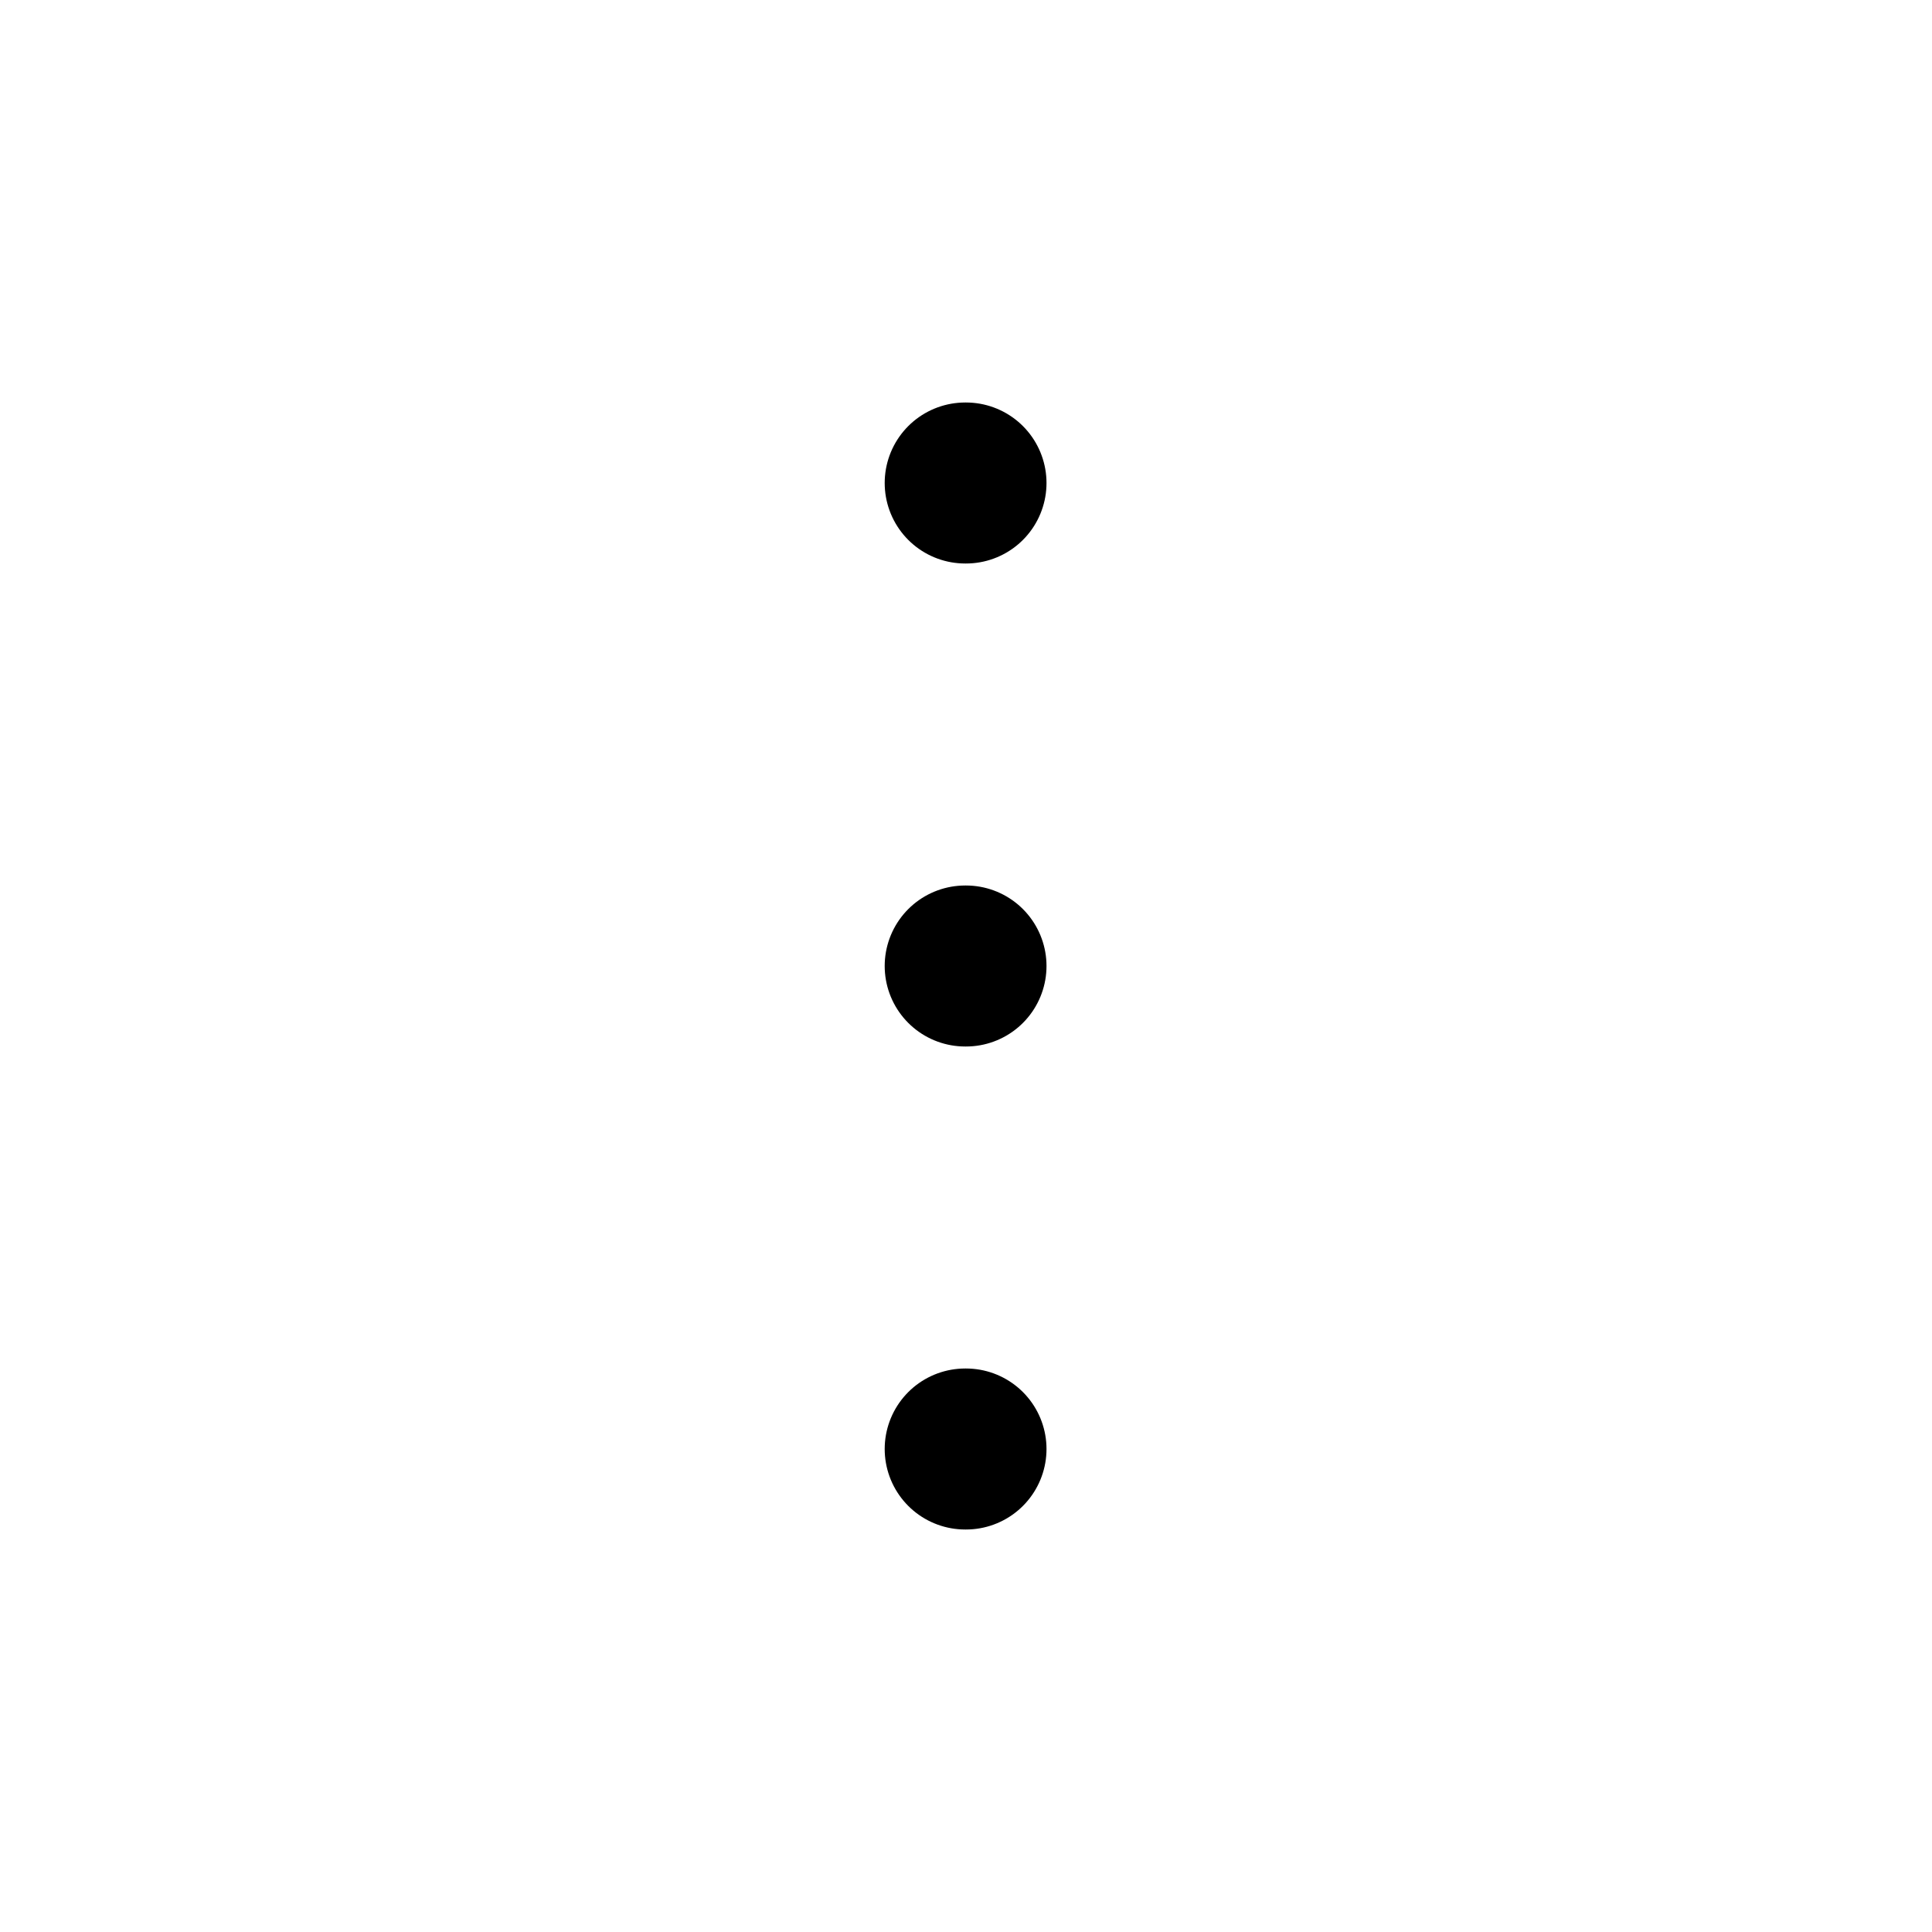
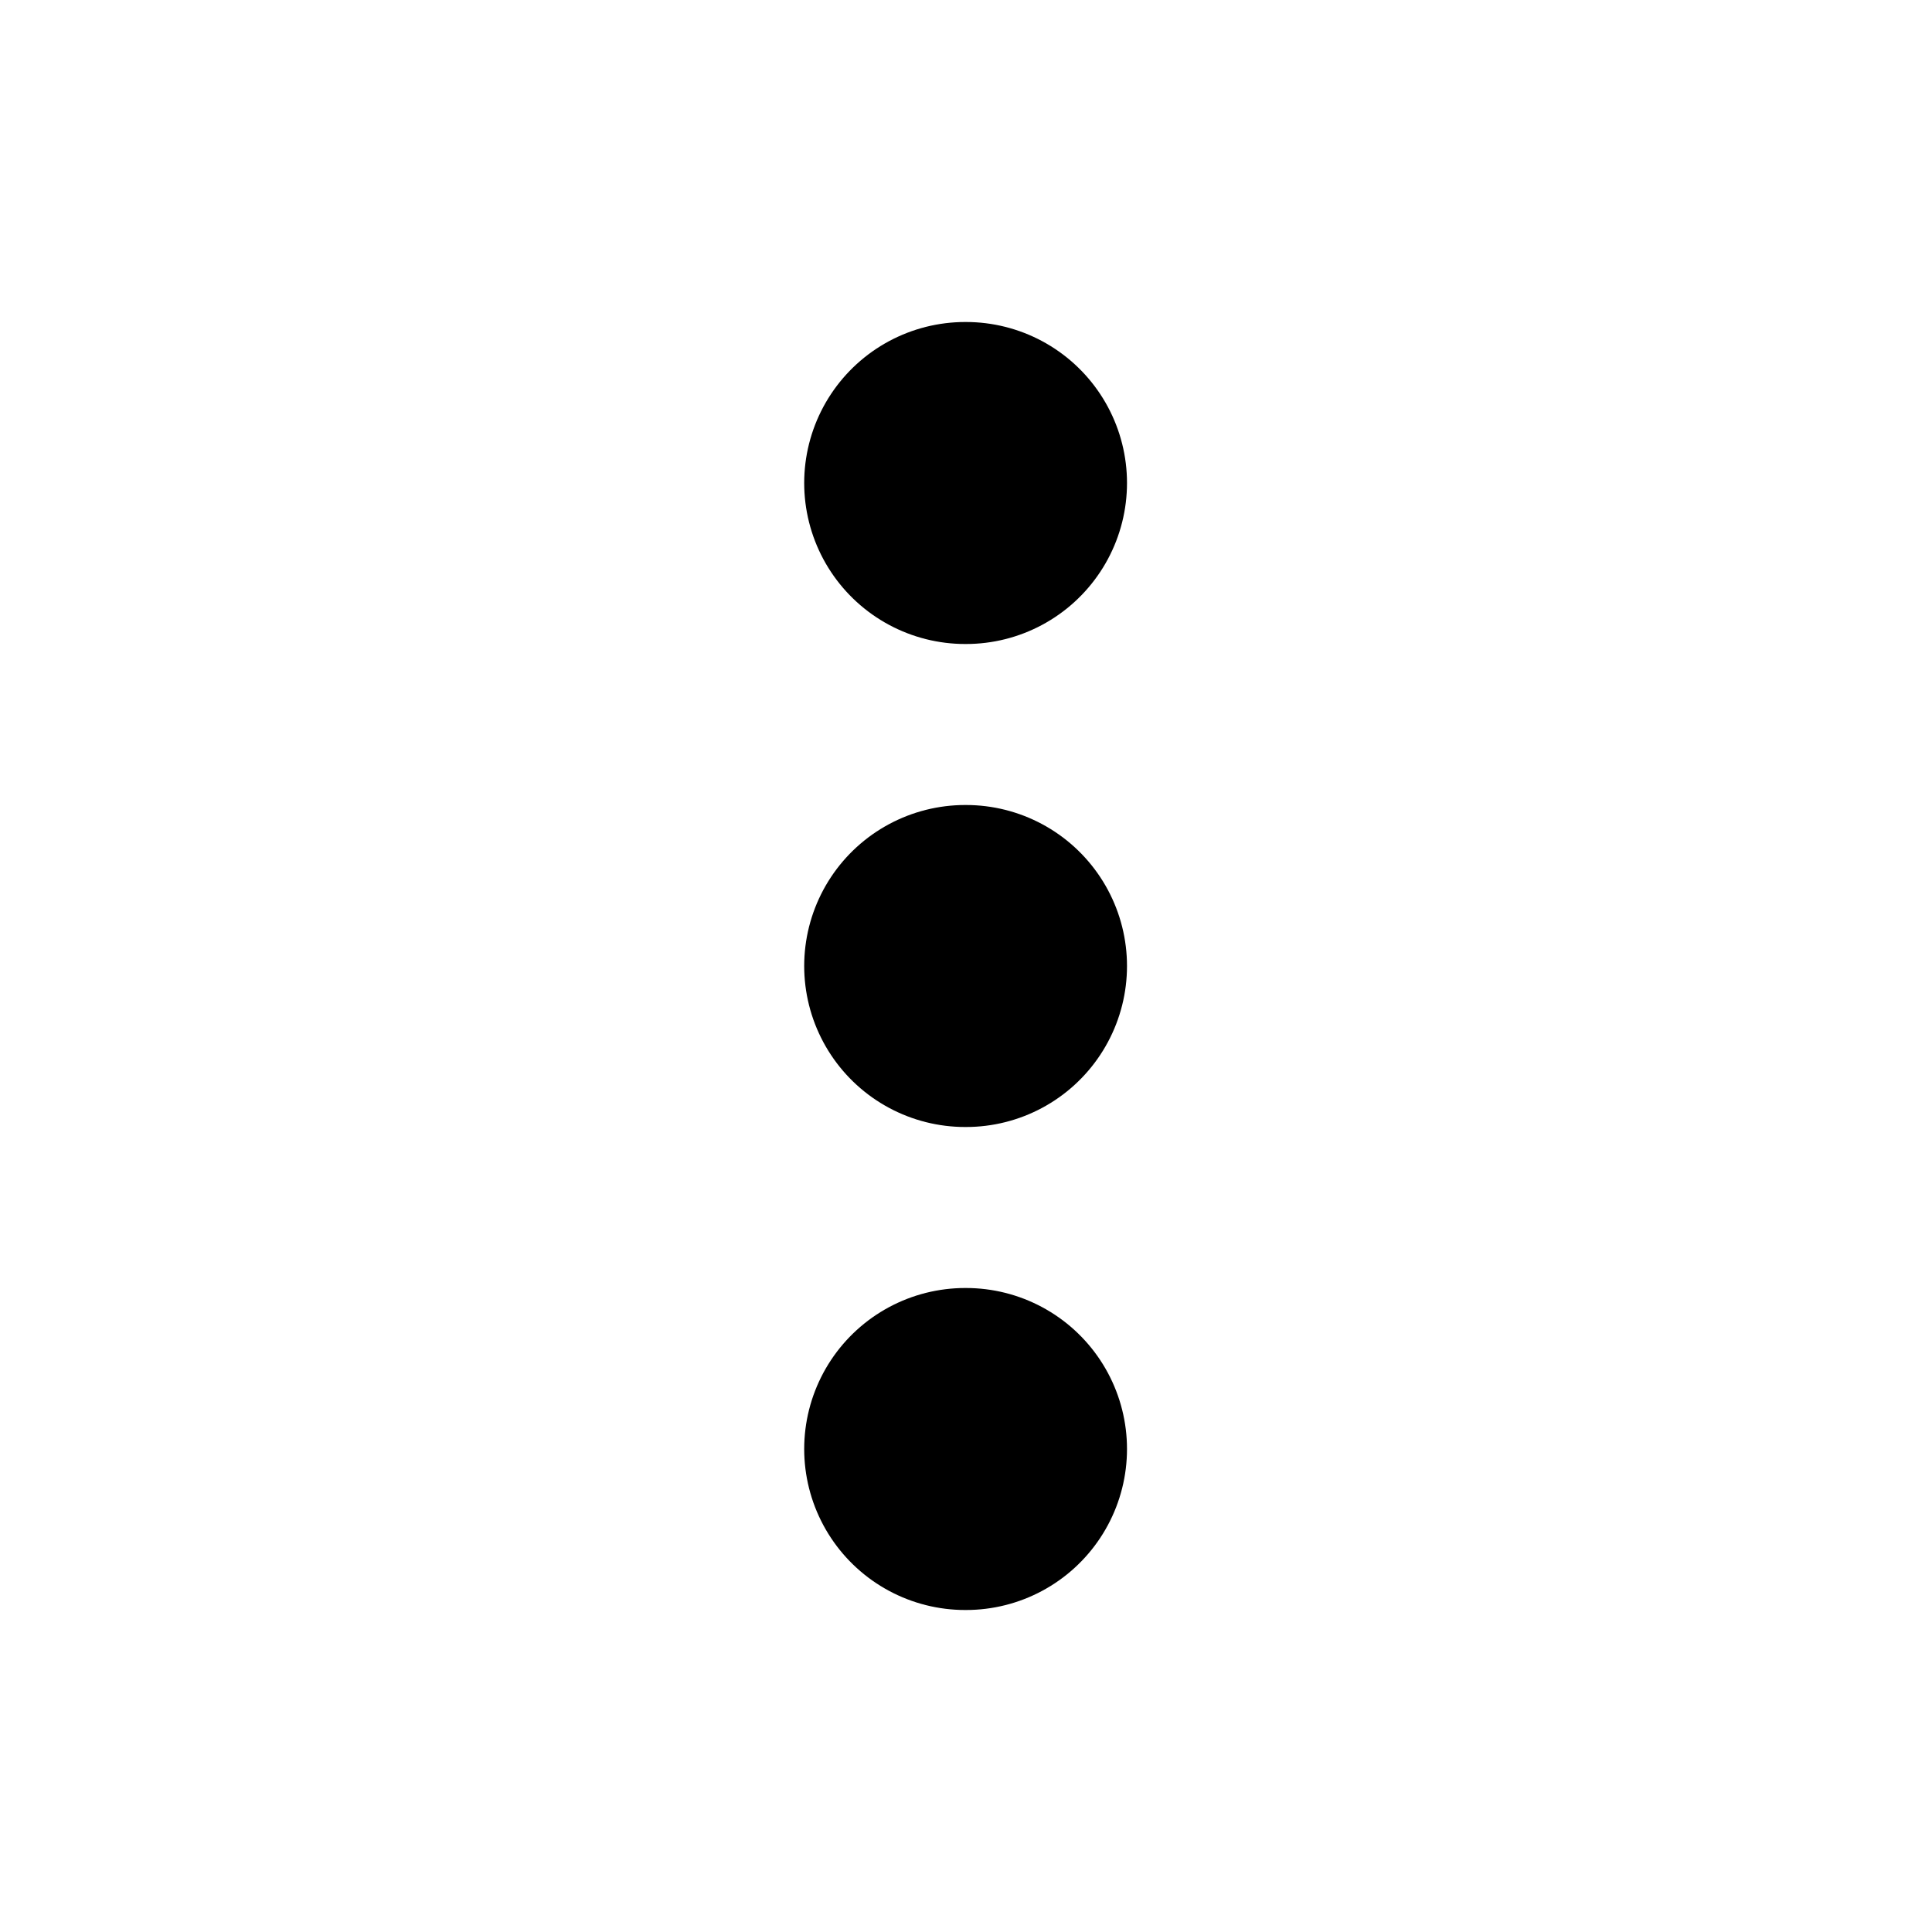
- <svg xmlns="http://www.w3.org/2000/svg" width="800px" height="800px" viewBox="0 0 24 24" fill="none" stroke="#000000" stroke-width="1" stroke-linecap="round" stroke-linejoin="miter">
-   <line x1="11.99" y1="6" x2="12" y2="6" stroke-linecap="round" stroke-width="2" />
-   <line x1="11.99" y1="12" x2="12" y2="12" stroke-linecap="round" stroke-width="2" />
-   <line x1="11.99" y1="18" x2="12" y2="18" stroke-linecap="round" stroke-width="2" />
+ <svg xmlns="http://www.w3.org/2000/svg" width="800px" height="800px" viewBox="0 0 24 24" fill="none" stroke="#000000" stroke-width="4" stroke-linecap="round" stroke-linejoin="miter">
+   <line x1="11.99" y1="6" x2="12" y2="6" stroke-linecap="round" stroke-width="4" />
+   <line x1="11.99" y1="12" x2="12" y2="12" stroke-linecap="round" stroke-width="4" />
+   <line x1="11.99" y1="18" x2="12" y2="18" stroke-linecap="round" stroke-width="4" />
</svg>
